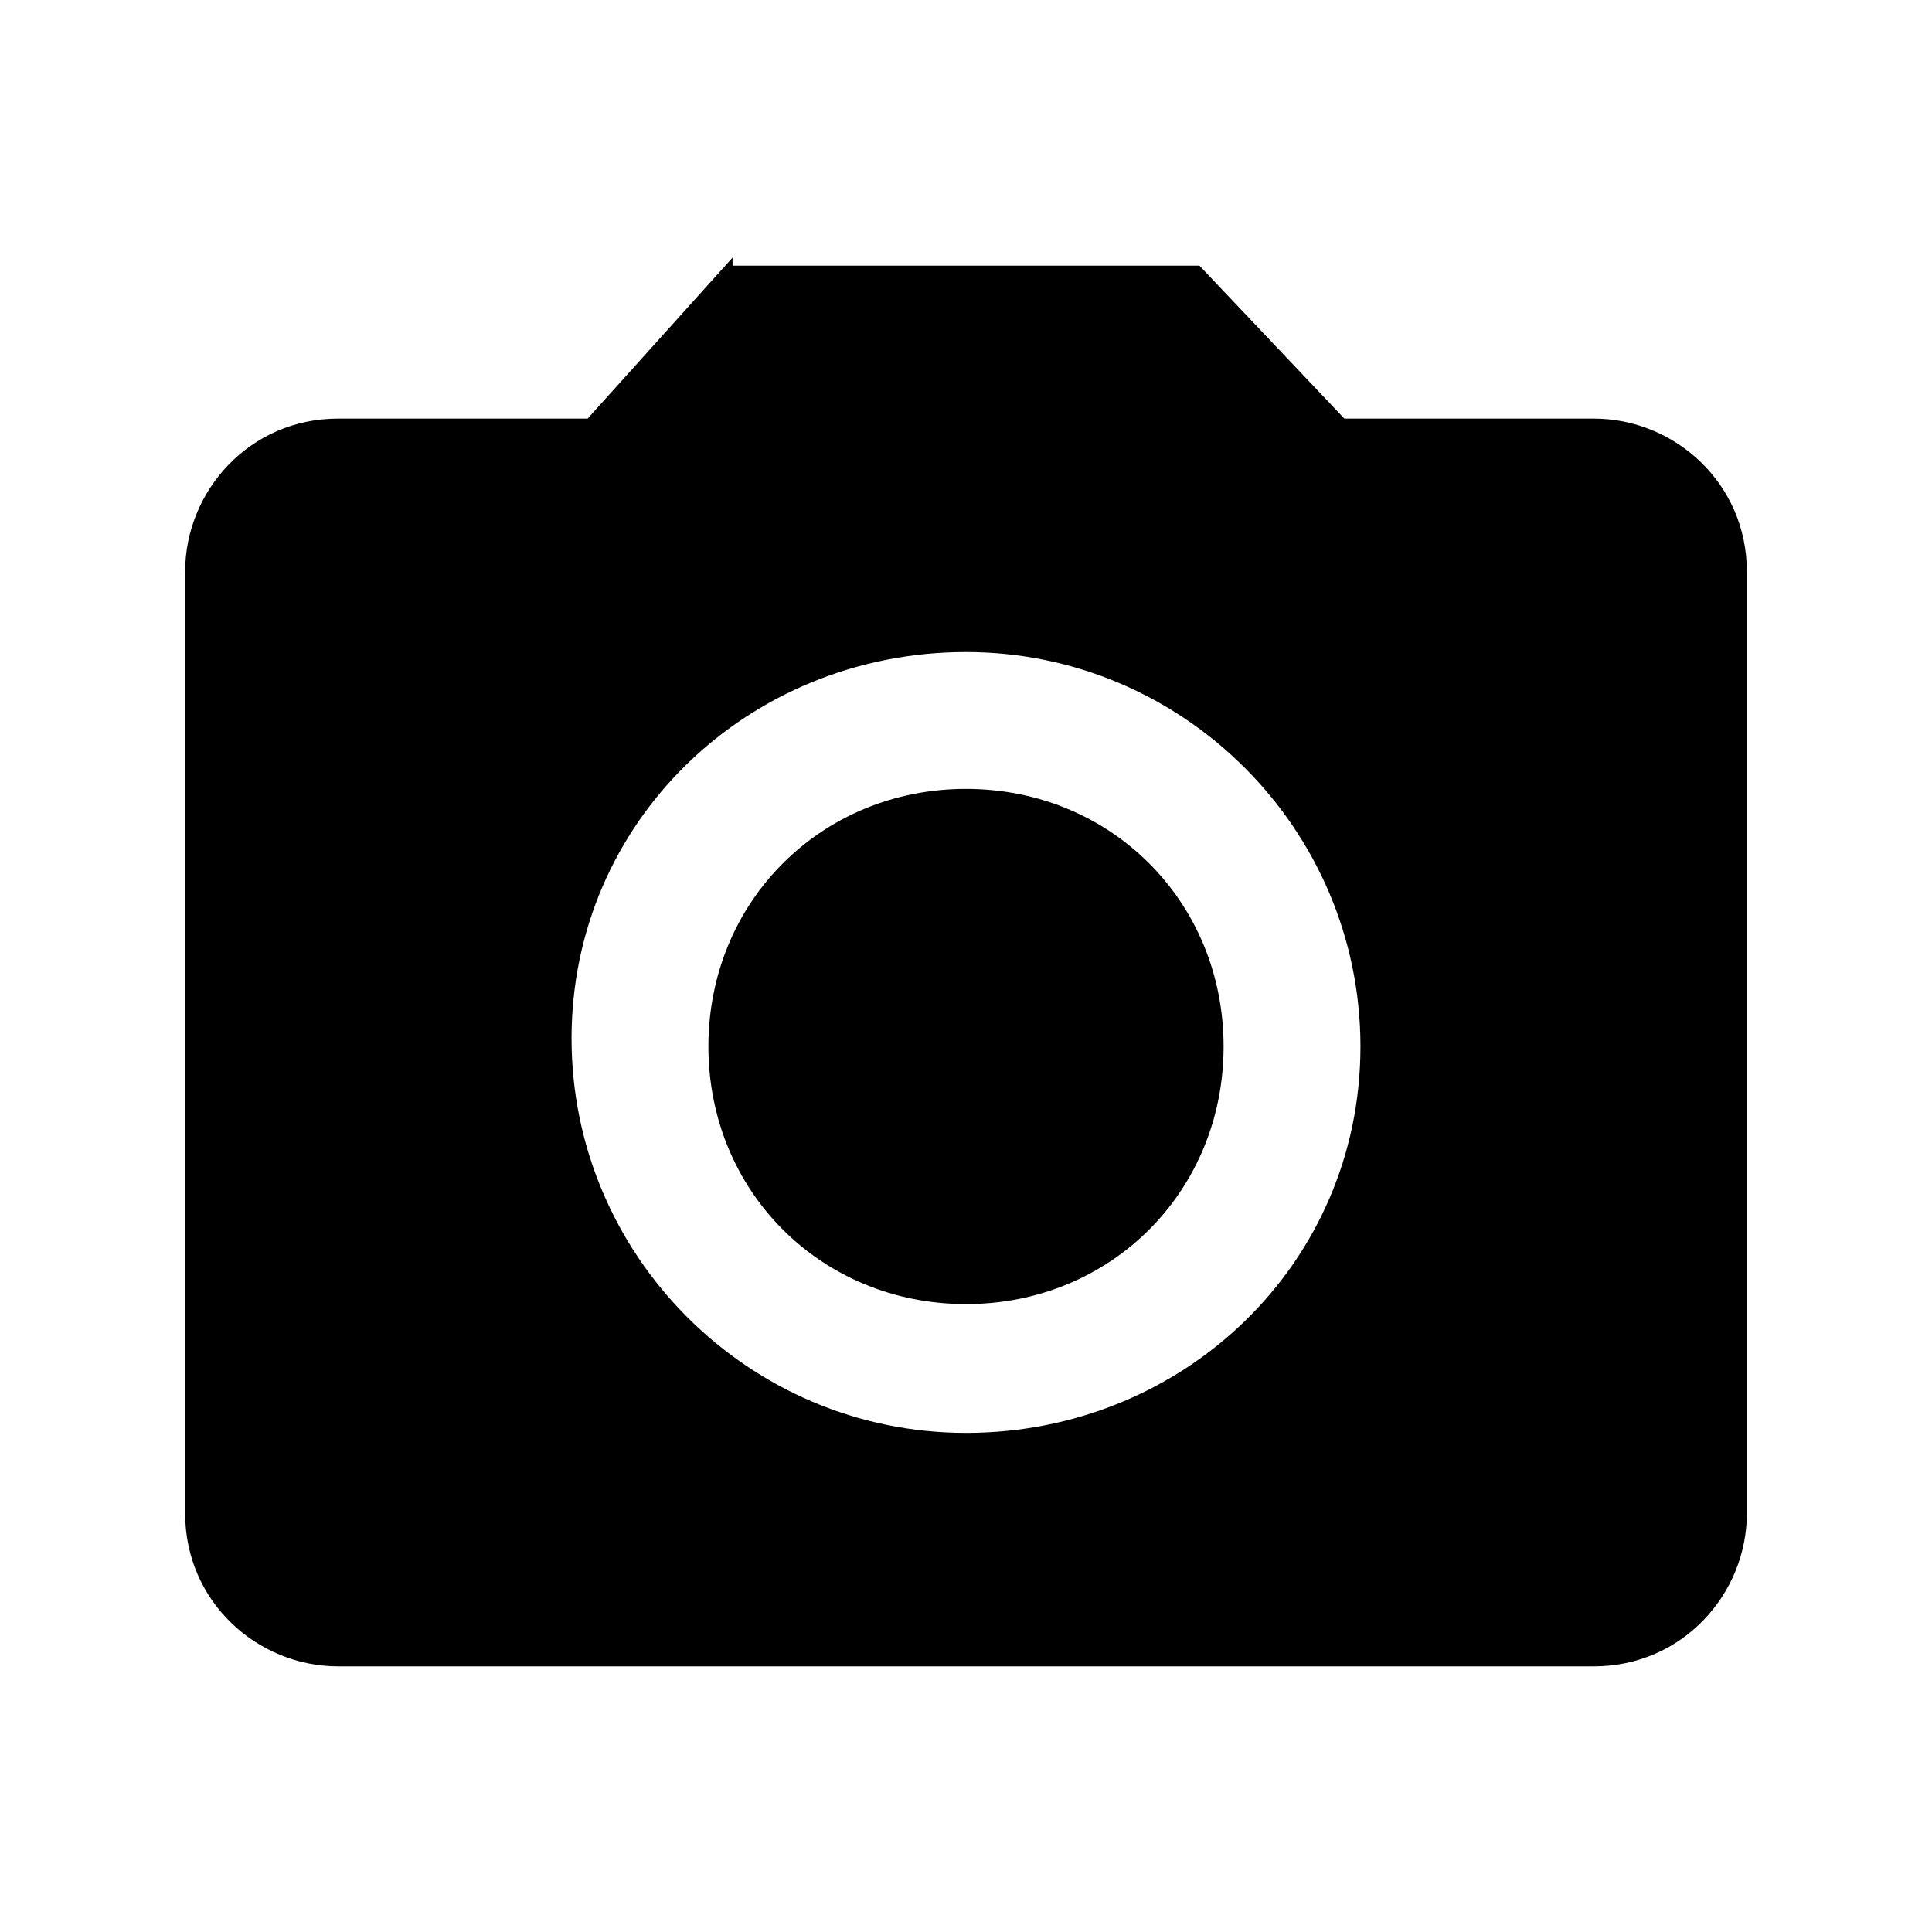
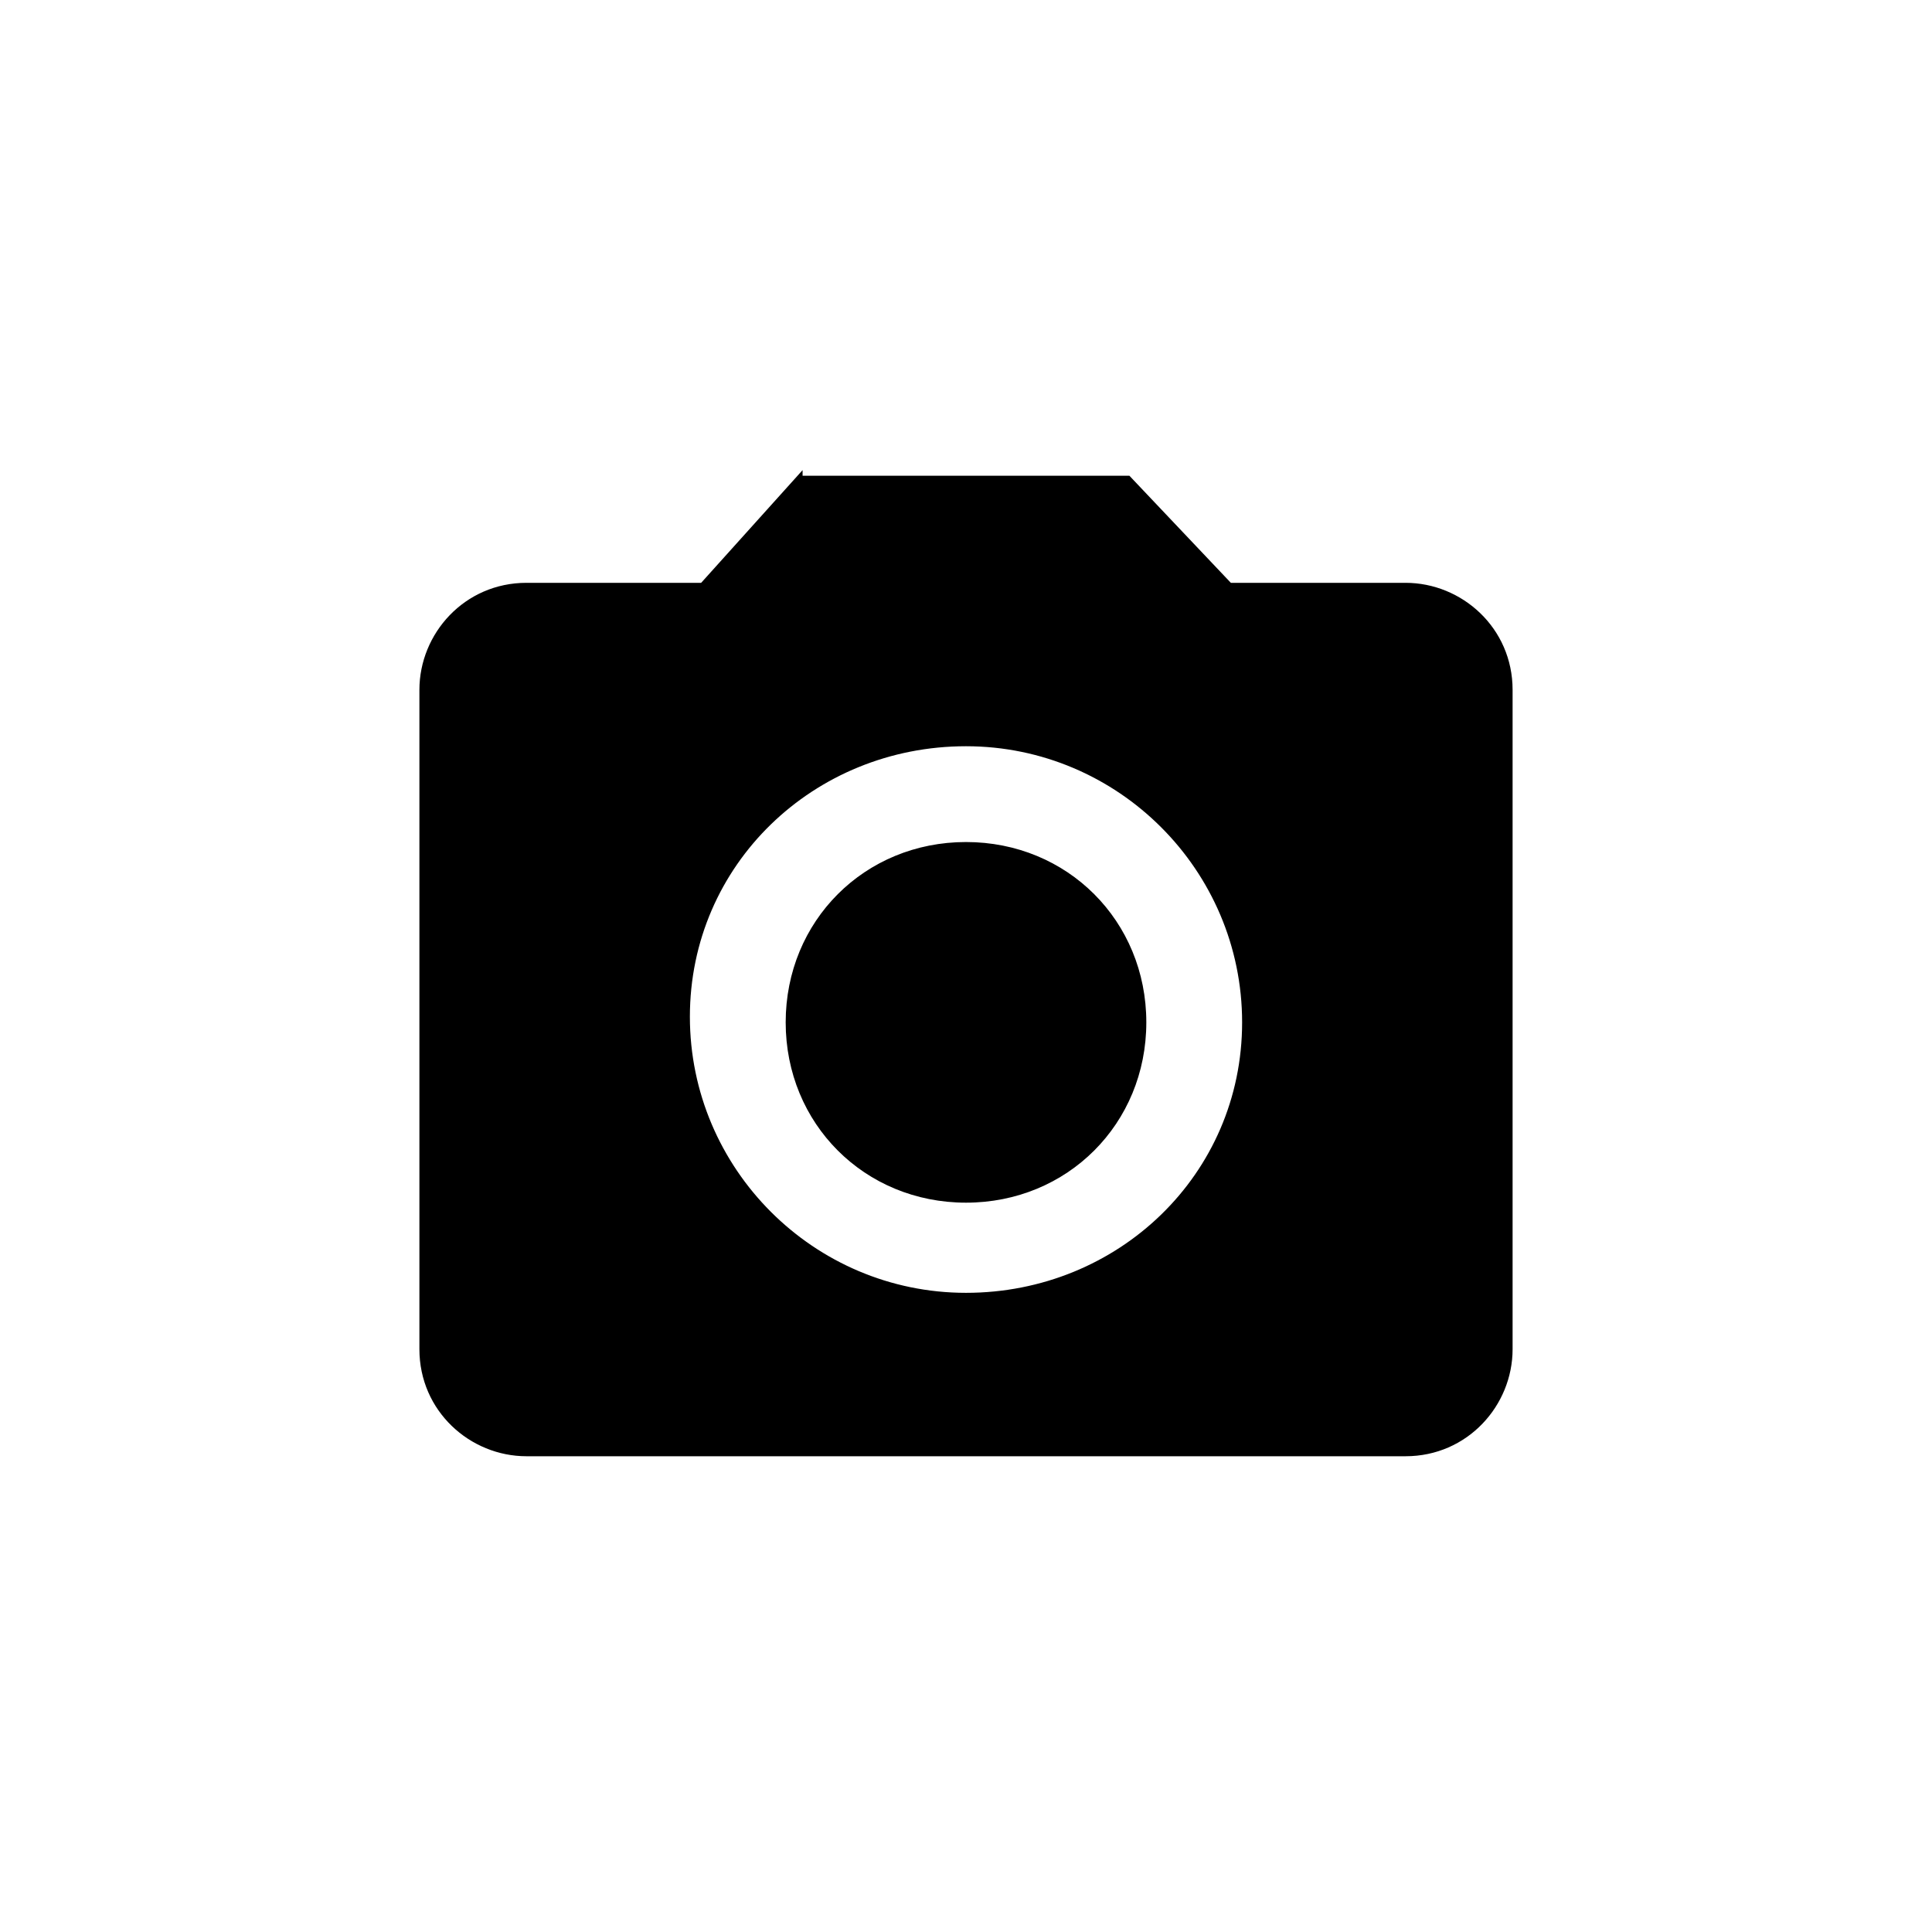
- <svg xmlns="http://www.w3.org/2000/svg" data-name="all icons" id="all_icons" viewBox="0 0 24 24">
+ <svg xmlns="http://www.w3.org/2000/svg" data-name="all icons" height="24" id="all_icons" viewBox="0 0 24 24" width="24">
  <g>
-     <path d="M12,9.8c1.8,0,3.2,1.4,3.2,3.2s-1.4,3.2-3.2,3.2S8.8,14.8,8.8,13l0,0C8.8,11.2,10.2,9.8,12,9.8z M9.1,3.2L7.3,5.2H4.2   c-1.1,0-1.9,0.9-1.9,1.9v11.7c0,1.1,0.9,1.9,1.9,1.9h15.6c1.1,0,1.9-0.9,1.9-1.9V7.1c0-1.1-0.9-1.9-1.9-1.9h-3.1l-1.8-1.9H9.1z    M12,17.8c-2.7,0-4.9-2.2-4.9-4.9S9.3,8.1,12,8.1s4.9,2.2,4.9,4.9C16.9,15.7,14.7,17.8,12,17.8z" />
-     <rect fill="none" height="12" width="12" />
+     <path d="M12,9.8c1.8,0,3.2,1.4,3.2,3.2s-1.4,3.2-3.2,3.2S8.8,14.8,8.8,13l0,0C8.8,11.2,10.2,9.8,12,9.8z M9.1,3.2L7.3,5.2H4.2 c-1.1,0-1.9,0.9-1.9,1.9v11.7c0,1.1,0.9,1.9,1.9,1.9h15.6c1.1,0,1.9-0.9,1.9-1.9V7.1c0-1.1-0.9-1.9-1.9-1.9h-3.1l-1.8-1.9H9.1z M12,17.8c-2.7,0-4.9-2.2-4.9-4.9S9.3,8.1,12,8.1s4.9,2.2,4.9,4.9C16.9,15.7,14.7,17.8,12,17.8z" transform="translate(3.6 3.6) scale(0.7)" />
+     <rect fill="none" height="24" width="24" />
  </g>
</svg>
